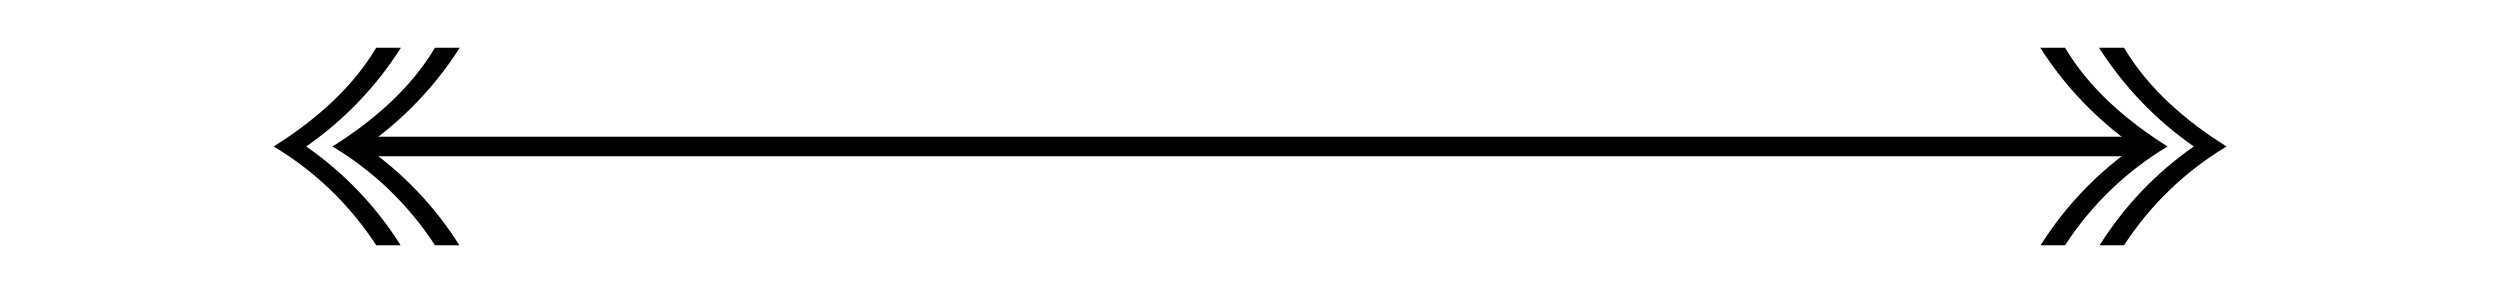
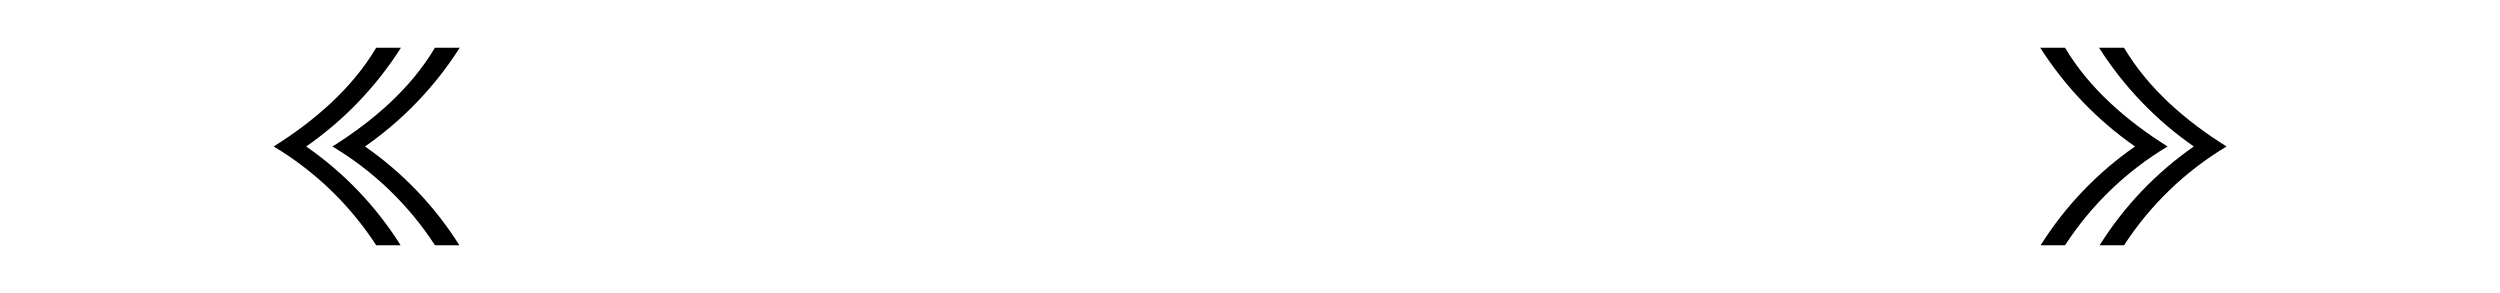
<svg xmlns="http://www.w3.org/2000/svg" version="1.1" x="0px" y="0px" width="512px" height="60px" viewBox="0 0 512 60">
  <g id="arrow">
-     <path fill="none" stroke="#000" stroke-miterlimit="10" stroke-width="4" d="M73.83 30L438.17 30" />
+     <path stroke-miterlimit="10" stroke-width="4" d="M73.83 30L438.17 30" />
    <path d="M77.05,9.77c-5,8.44-12.78,15.07-21,20.23a64.61,64.61,0,0,1,21,20.23h5A70,70,0,0,0,62.71,30,71.1,71.1,0,0,0,82.12,9.77Z" />
    <path d="M89.08,9.77c-5,8.44-12.77,15.07-21,20.23a64.48,64.48,0,0,1,21,20.23h5A70,70,0,0,0,74.75,30,71.38,71.38,0,0,0,94.16,9.77Z" />
    <path d="M435,9.77C440,18.21,447.73,24.84,456,30A64.61,64.61,0,0,0,435,50.23h-5A70,70,0,0,1,449.29,30,71.1,71.1,0,0,1,429.88,9.77Z" />
    <path d="M422.92,9.77c5,8.44,12.77,15.07,21,20.23a64.48,64.48,0,0,0-21,20.23h-5A70,70,0,0,1,437.25,30,71.38,71.38,0,0,1,417.84,9.77Z" />
  </g>
</svg>
